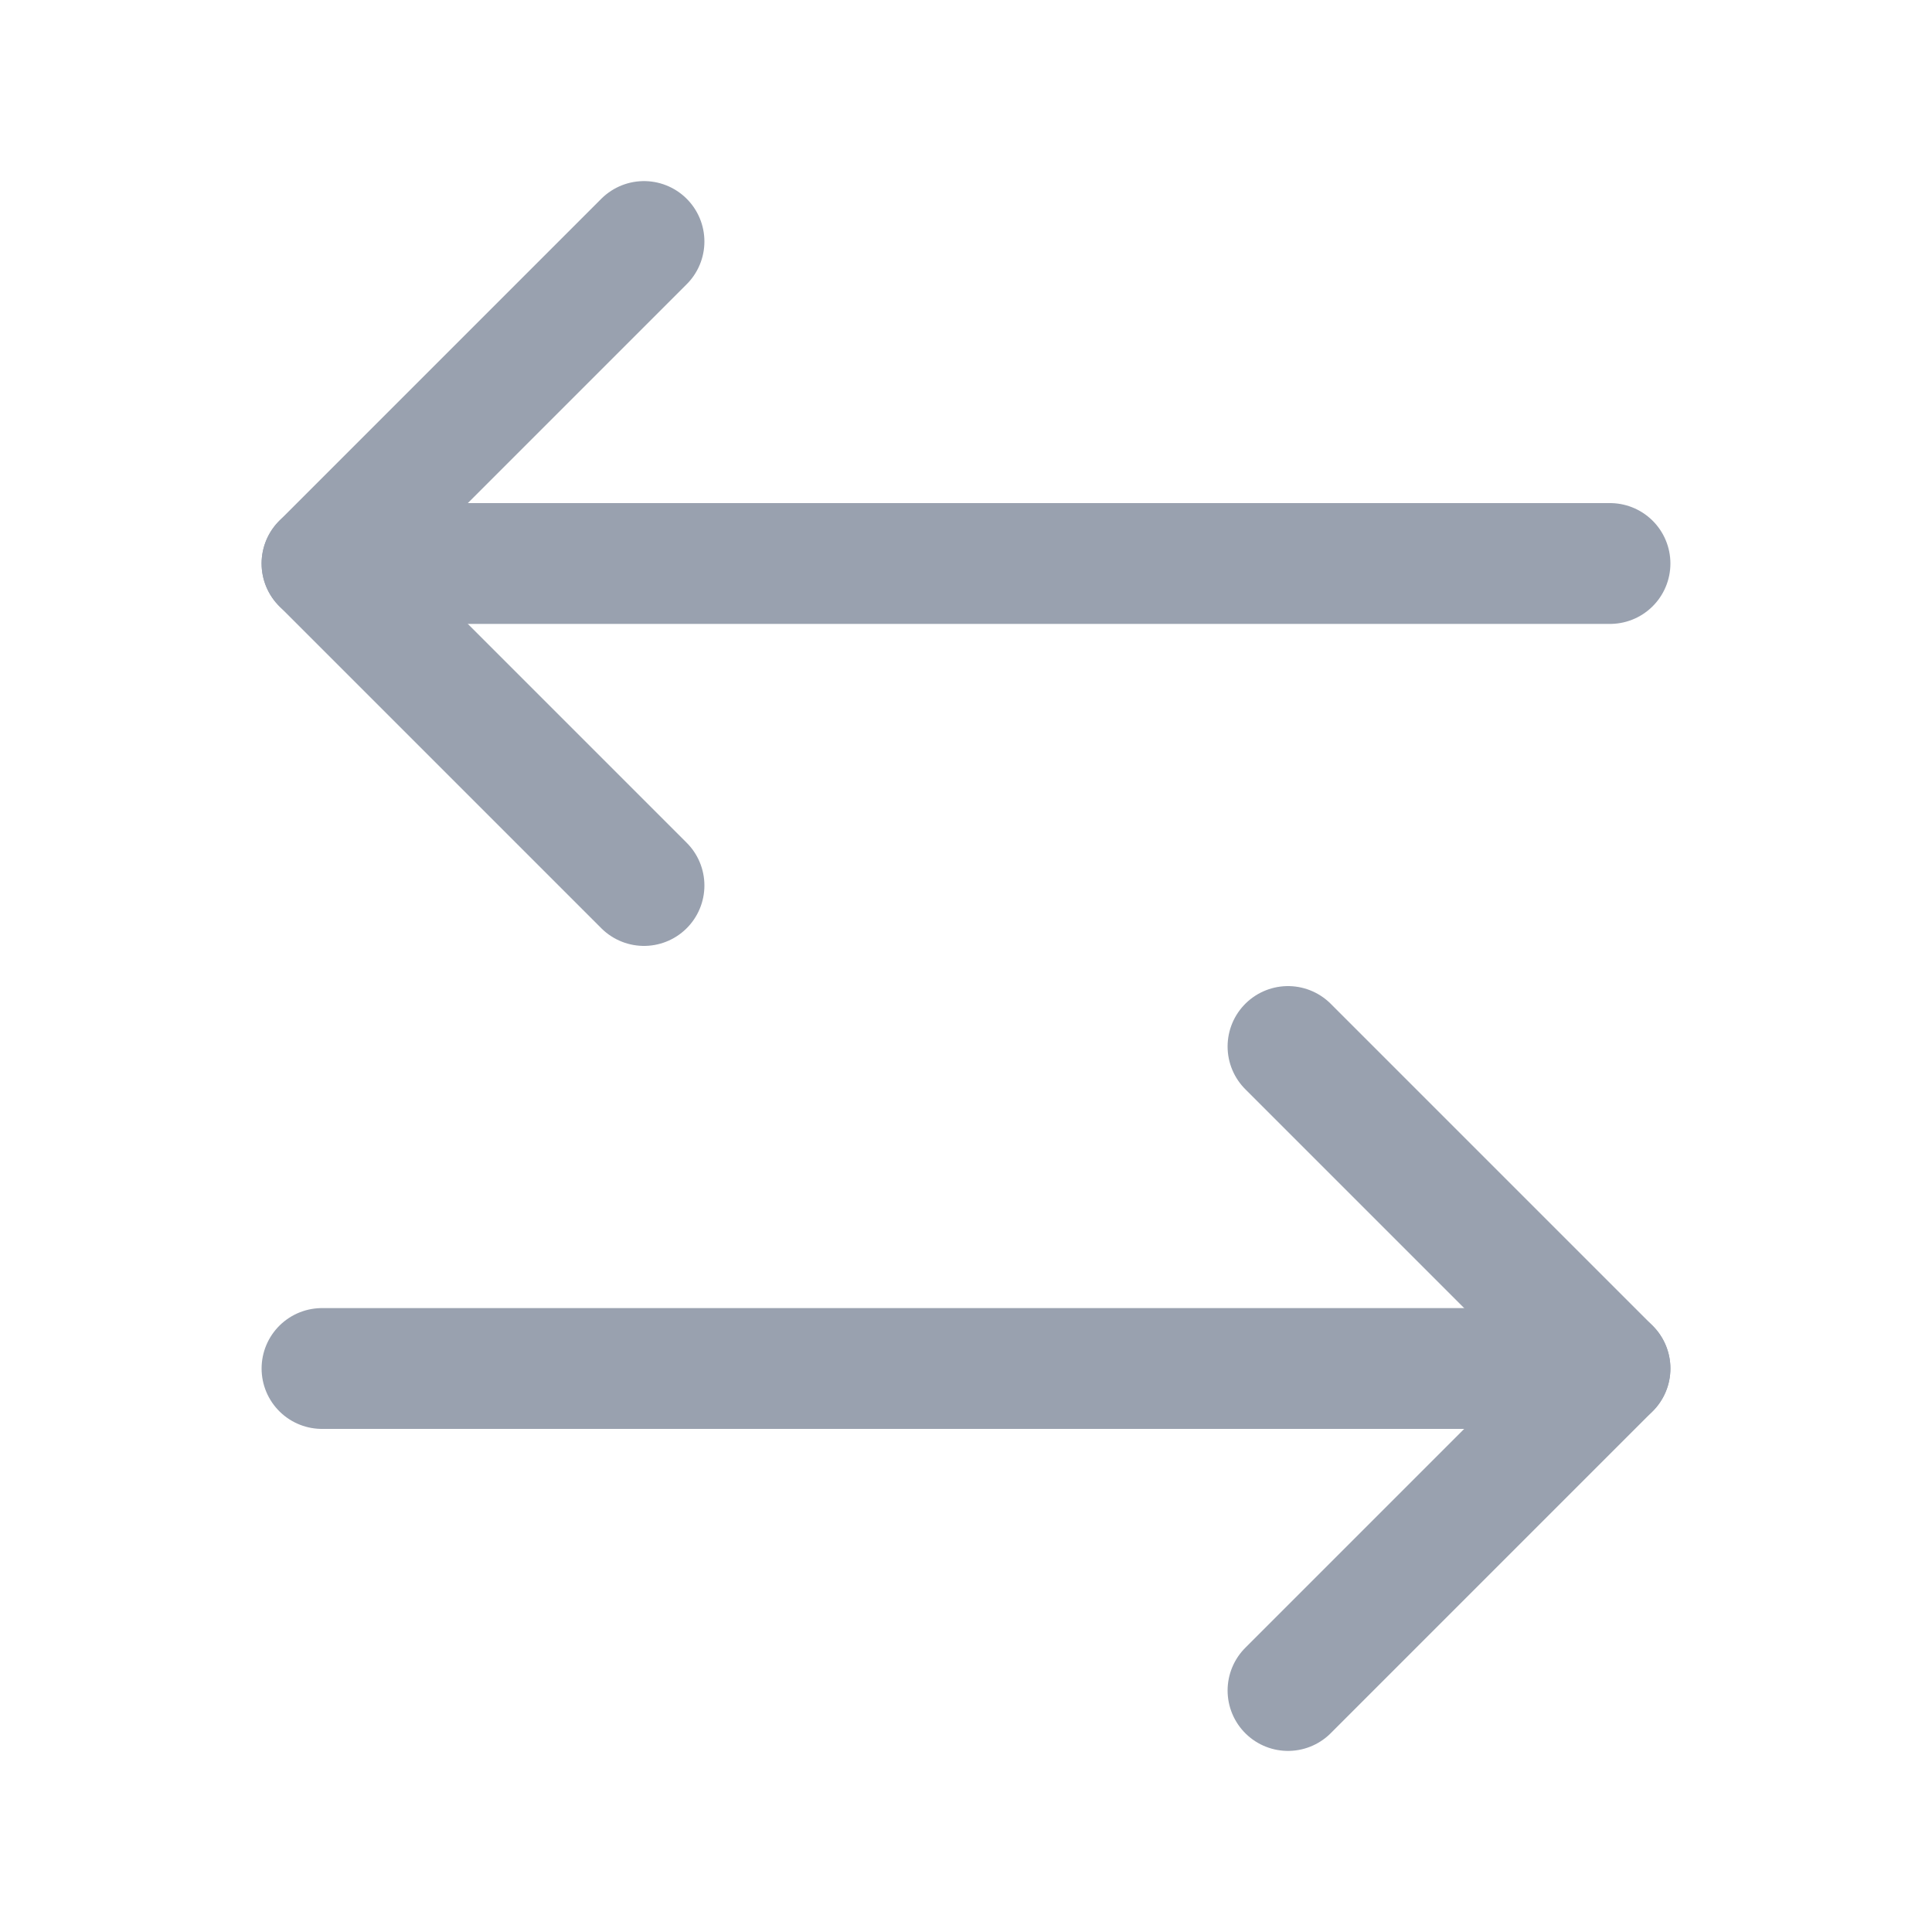
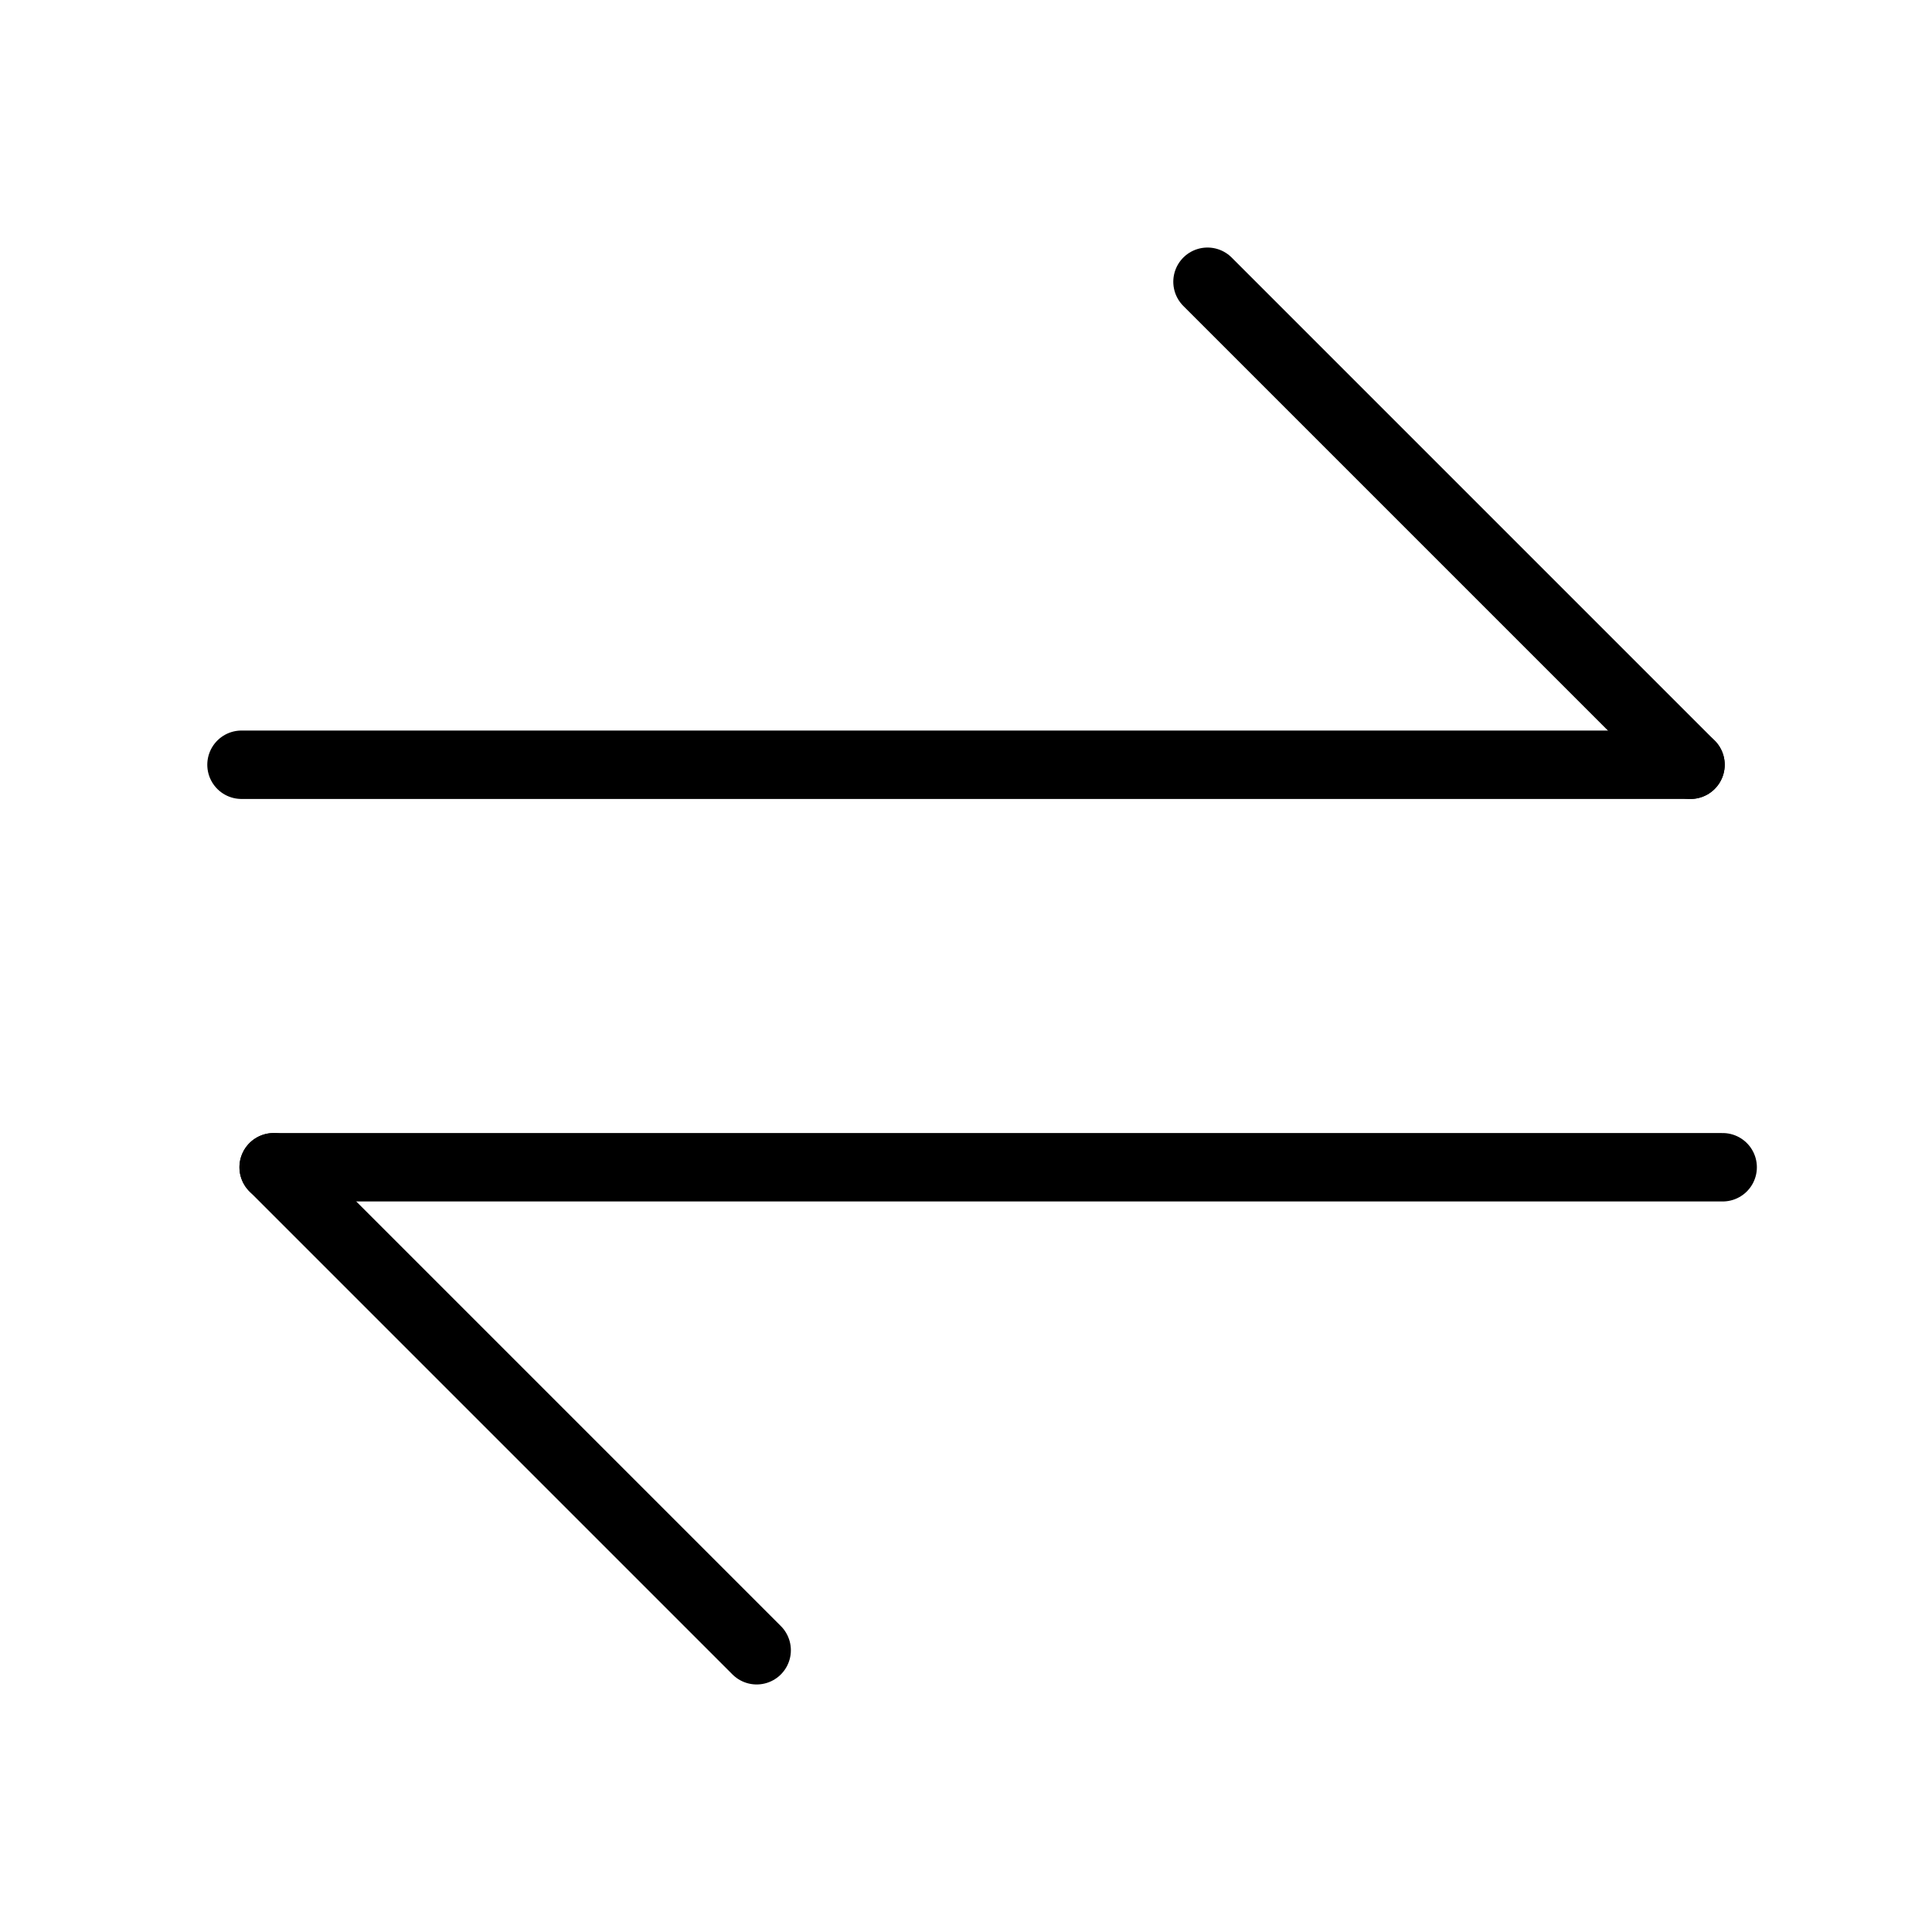
- <svg xmlns="http://www.w3.org/2000/svg" preserveAspectRatio="none" overflow="visible" style="display: block;" width="15" height="15" viewBox="0 0 15 15" fill="none">
-   <g id="Icon">
-     <path id="Vector" d="M5 1.875L2.5 4.375L5 6.875" stroke="#99A1AF" stroke-width="0.938" stroke-linecap="round" stroke-linejoin="round" />
-     <path id="Vector_2" d="M2.5 4.375H12.5" stroke="#99A1AF" stroke-width="0.938" stroke-linecap="round" stroke-linejoin="round" />
-     <path id="Vector_3" d="M10 13.125L12.5 10.625L10 8.125" stroke="#99A1AF" stroke-width="0.938" stroke-linecap="round" stroke-linejoin="round" />
-     <path id="Vector_4" d="M12.5 10.625H2.5" stroke="#99A1AF" stroke-width="0.938" stroke-linecap="round" stroke-linejoin="round" />
-   </g>
+ <svg xmlns="http://www.w3.org/2000/svg" width="15" height="15" viewBox="0 0 48 48" fill="none">
+   <path d="M42 19H6" stroke="currentColor" stroke-width="1.7" stroke-linecap="round" stroke-linejoin="round" />
+   <path d="M30 7L42 19" stroke="currentColor" stroke-width="1.7" stroke-linecap="round" stroke-linejoin="round" />
+   <path d="M6.799 29H42.799" stroke="currentColor" stroke-width="1.7" stroke-linecap="round" stroke-linejoin="round" />
+   <path d="M6.799 29L18.799 41" stroke="currentColor" stroke-width="1.7" stroke-linecap="round" stroke-linejoin="round" />
</svg>
